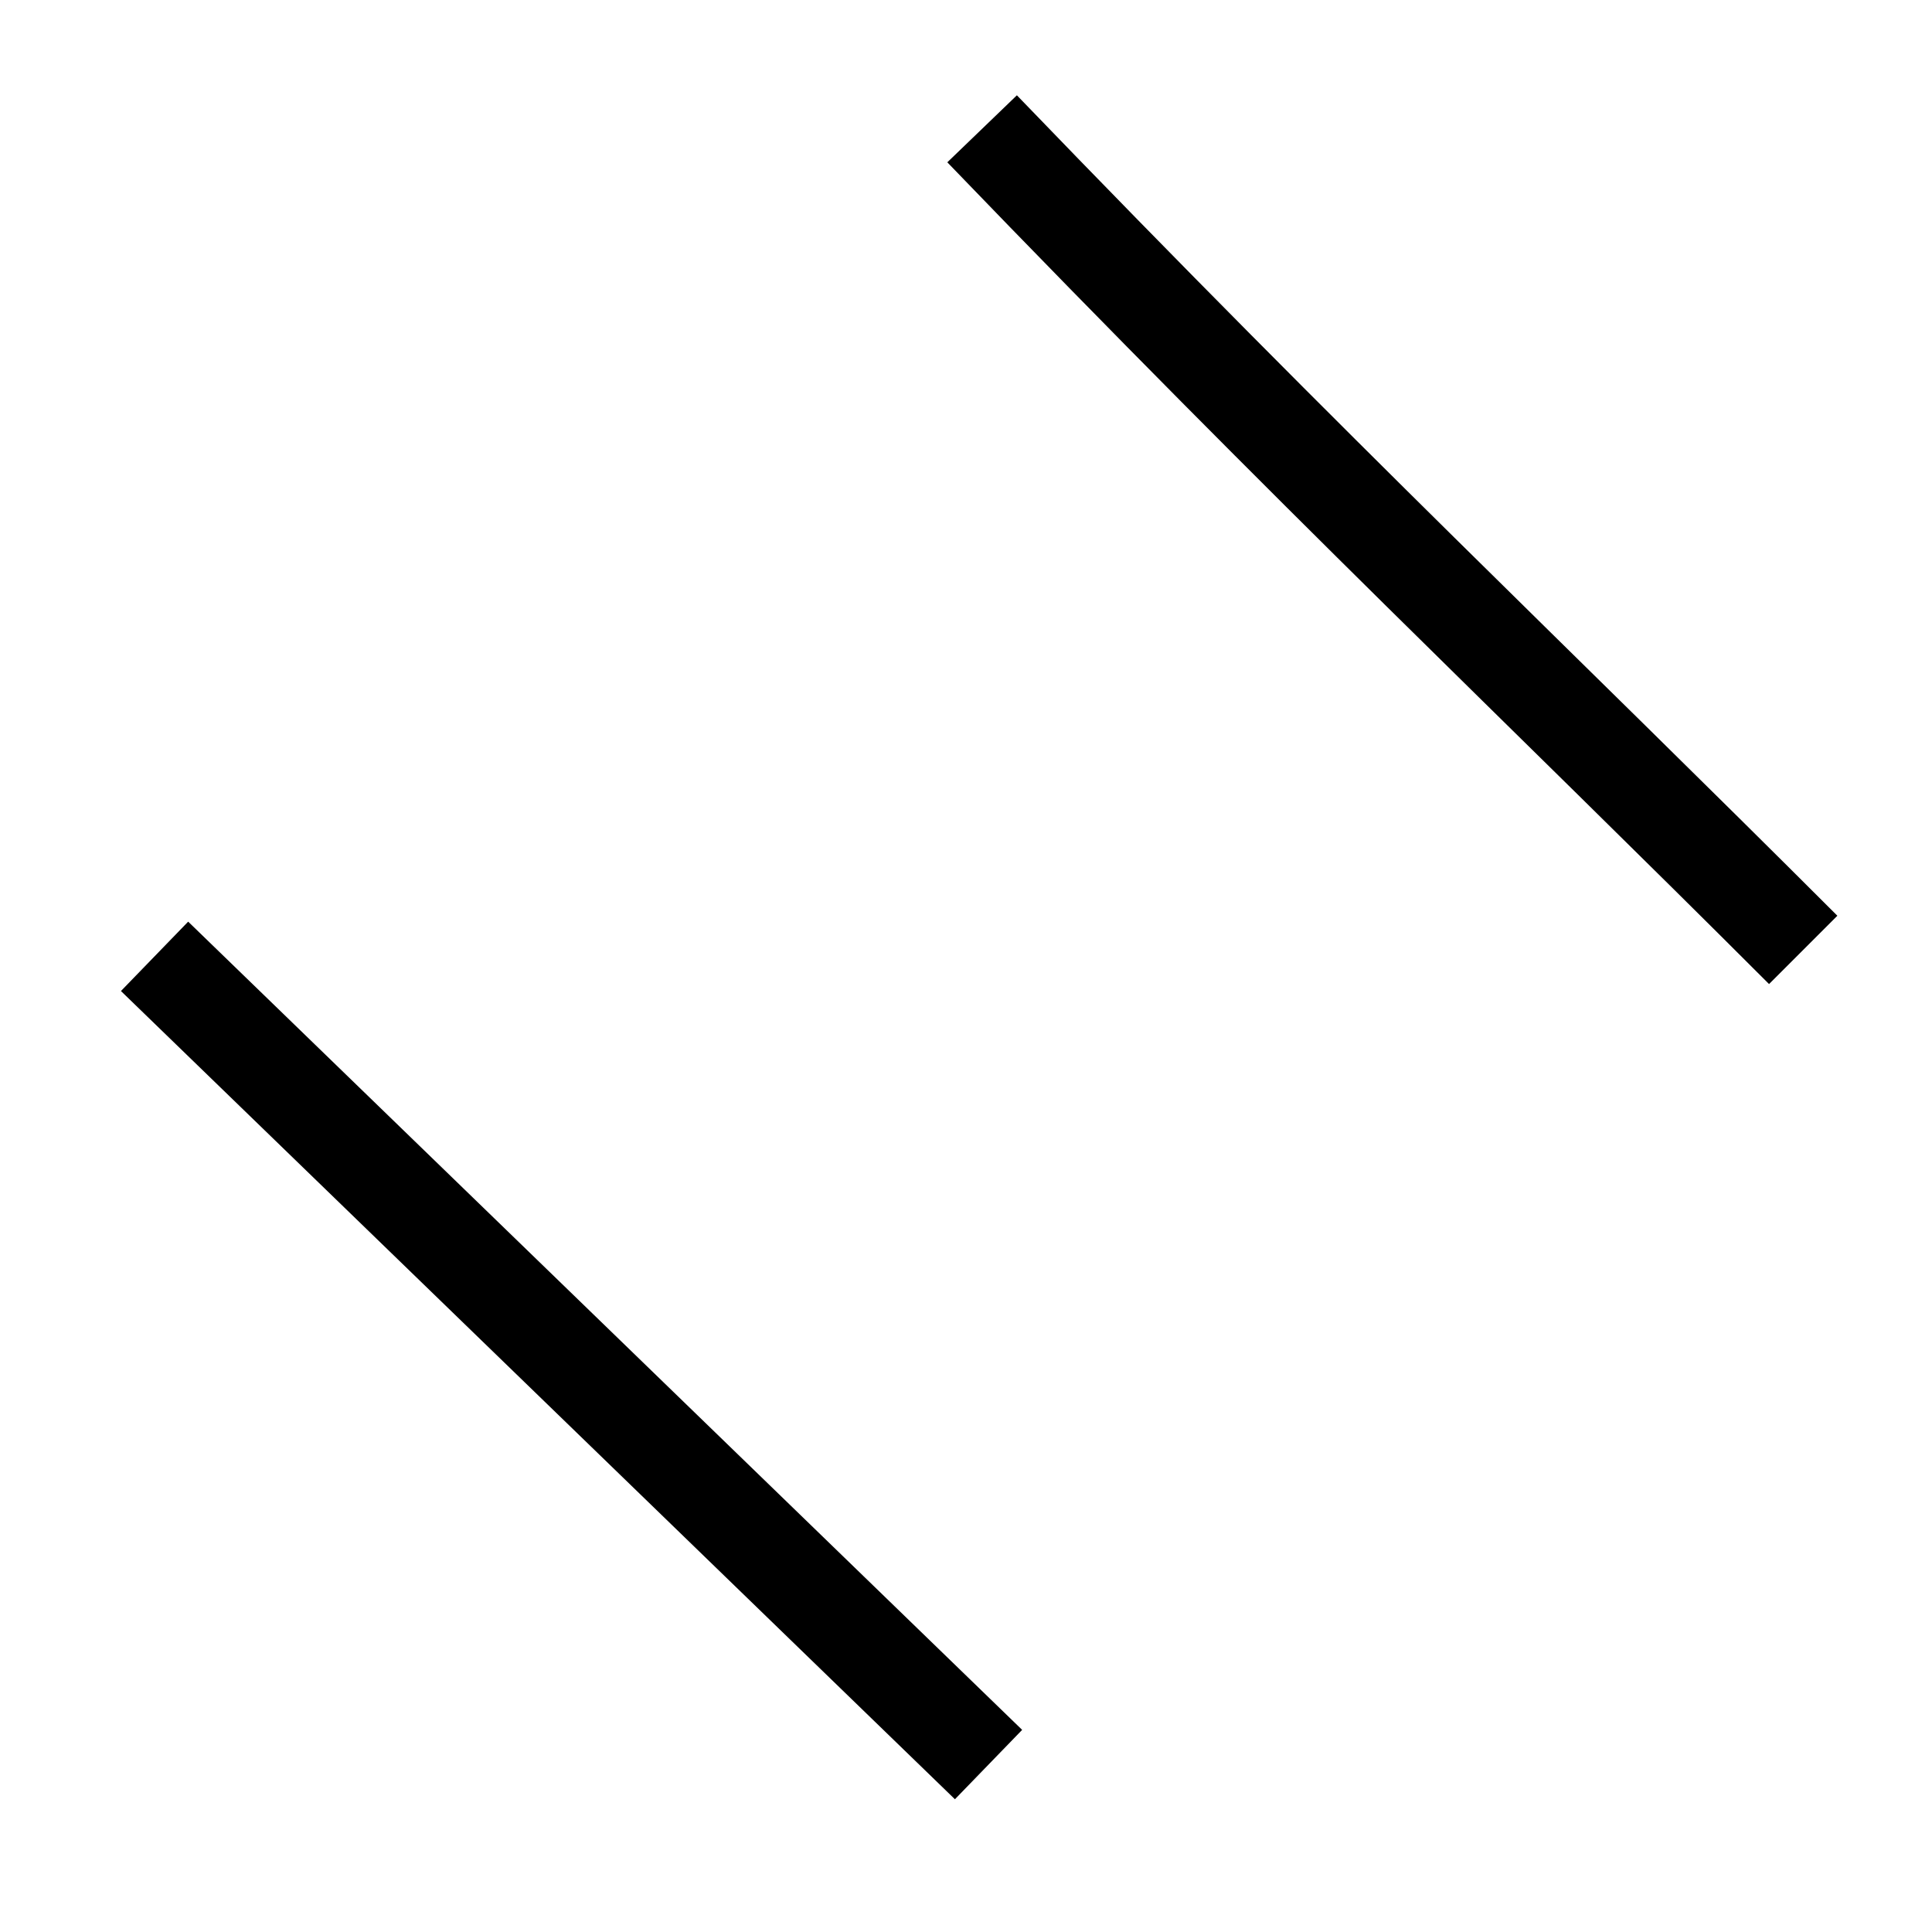
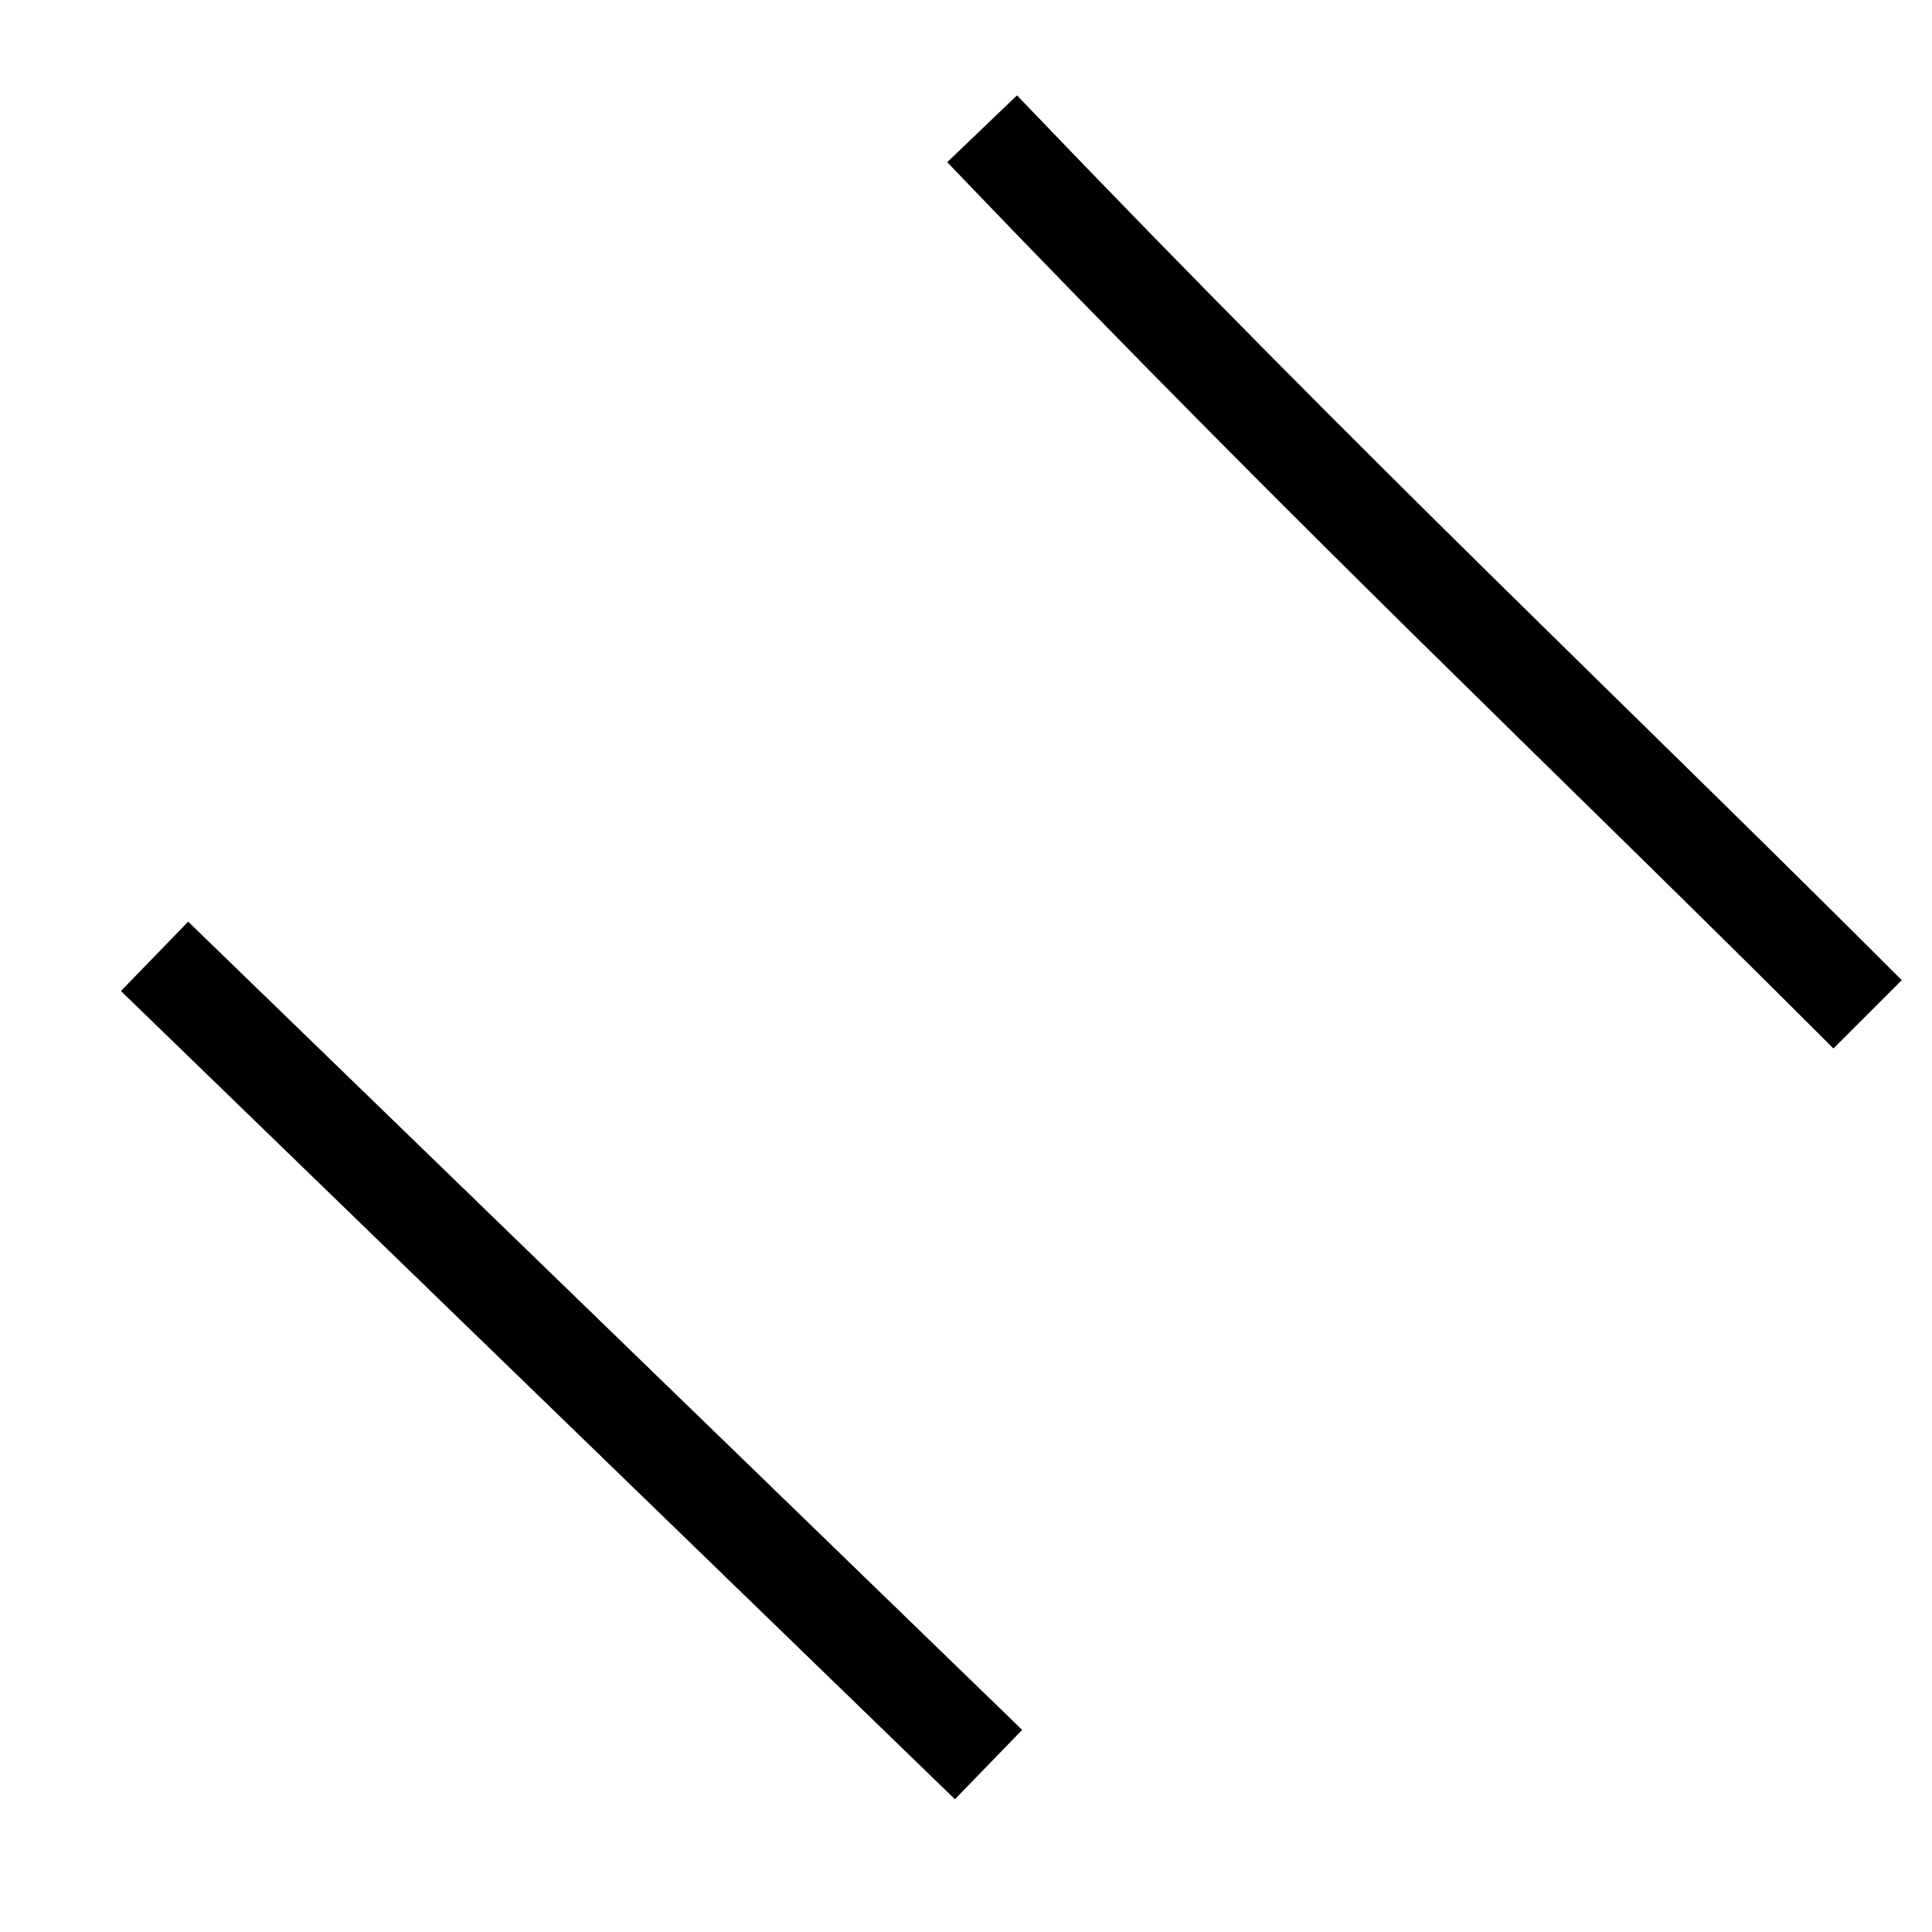
<svg xmlns="http://www.w3.org/2000/svg" version="1.1" id="Layer_1" x="0px" y="0px" viewBox="0 0 60 60" style="enable-background:new 0 0 60 60;" xml:space="preserve">
  <style type="text/css">
	.st0{fill:none;stroke:#000000;stroke-width:3;stroke-miterlimit:10;}
</style>
-   <path class="st0" d="M56,29.5C47.8,21.3,41,14.9,30.5,4" />
+   <path class="st0" d="M58,31.5C49.2,22.7,41.8,15.8,30.5,4" />
  <path class="st0" d="M4.8,29.7l25.9,25.1" />
</svg>
